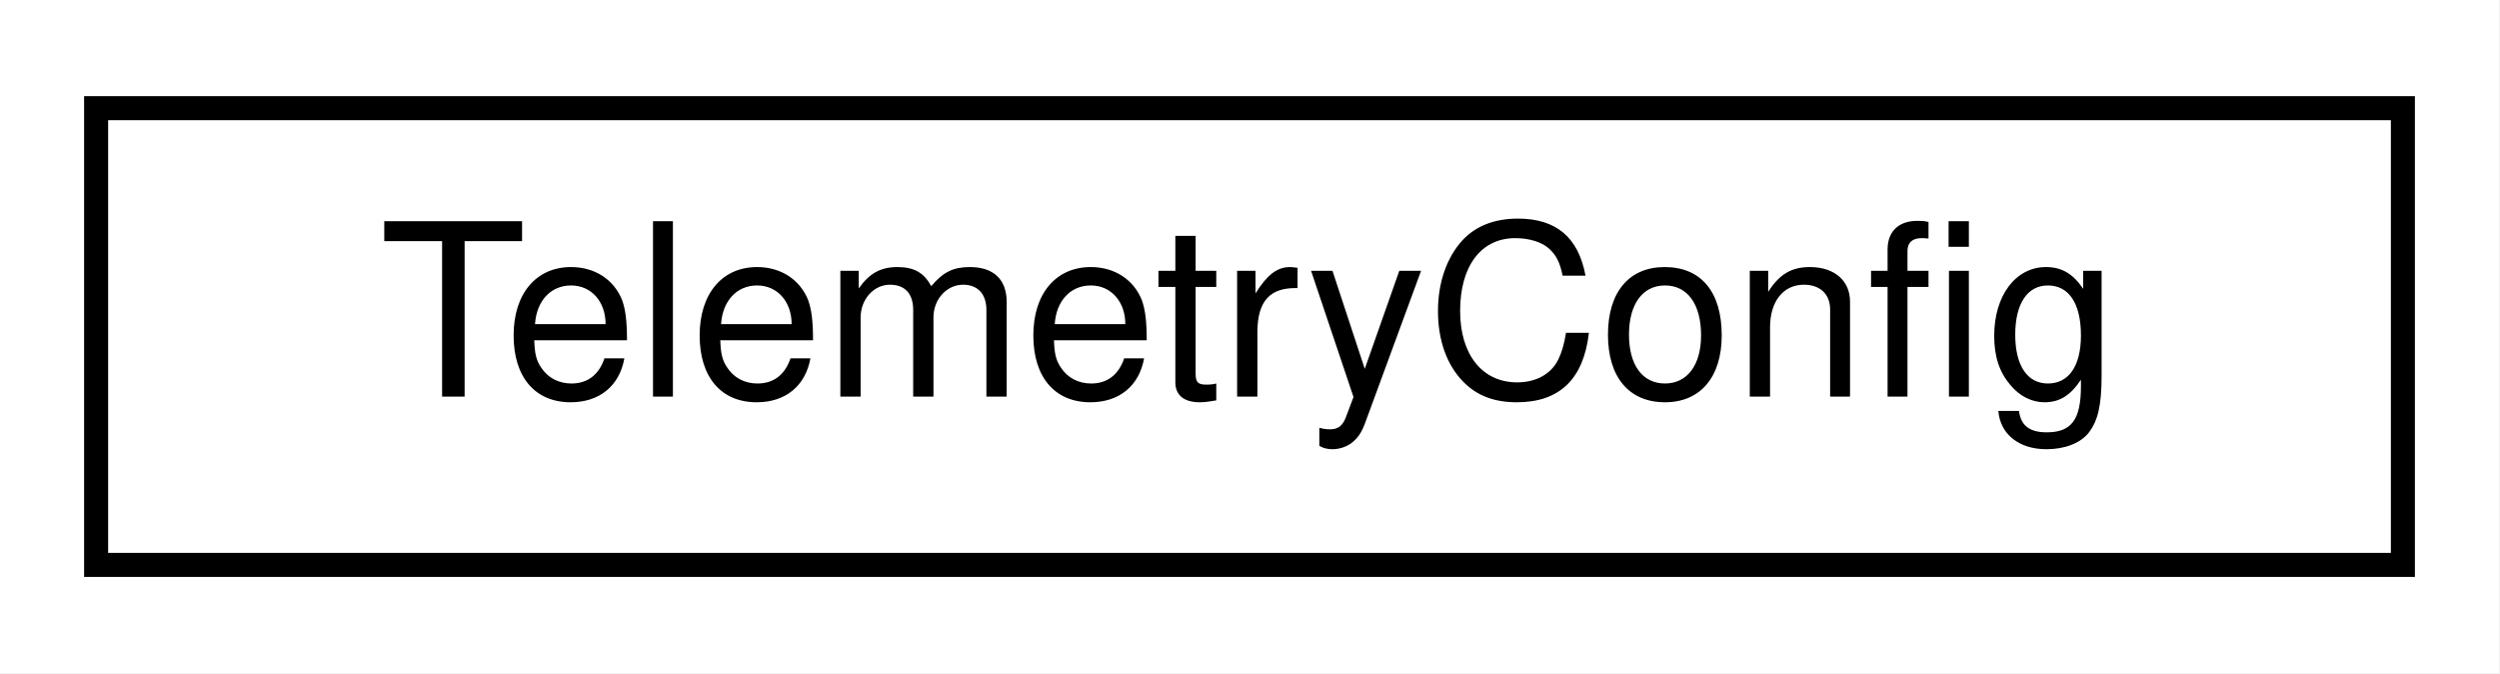
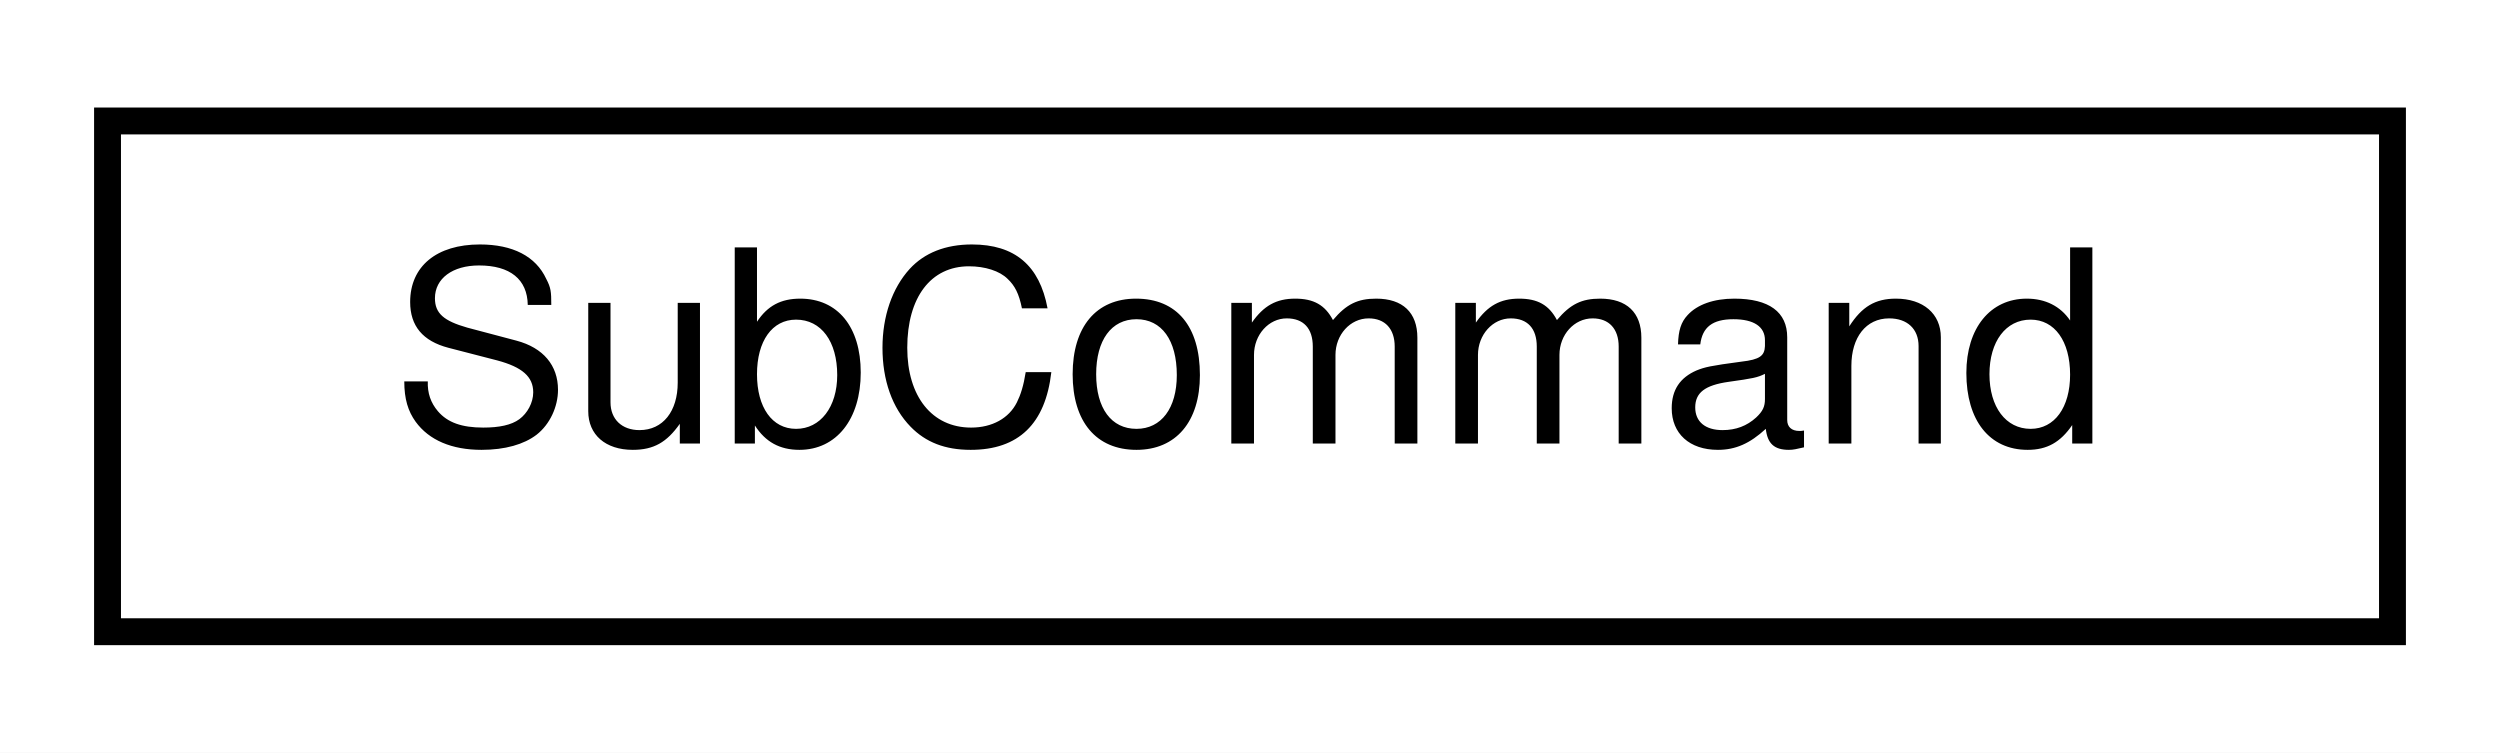
- <svg xmlns="http://www.w3.org/2000/svg" xmlns:xlink="http://www.w3.org/1999/xlink" width="104pt" height="28pt" viewBox="0.00 0.00 104.00 28.00">
+ <svg xmlns="http://www.w3.org/2000/svg" xmlns:xlink="http://www.w3.org/1999/xlink" width="93pt" height="28pt" viewBox="0.00 0.00 93.00 28.00">
  <g id="graph0" class="graph" transform="scale(1 1) rotate(0) translate(4 24)">
-     <polygon fill="white" stroke="transparent" points="-4,4 -4,-24 100,-24 100,4 -4,4" />
+     <polygon fill="white" stroke="transparent" points="-4,4 -4,-24 89,-24 89,4 -4,4" />
    <g id="node1" class="node">
      <g id="a_node1">
-         <a xlink:href="struct_telemetry_config.html" target="_top" xlink:title=" ">
-           <polygon fill="white" stroke="black" points="0,-0.5 0,-19.5 96,-19.5 96,-0.5 0,-0.5" />
-           <text text-anchor="middle" x="48" y="-7.5" font-family="Helvetica,sans-Serif" font-size="10.00">TelemetryConfig</text>
+         <a xlink:href="struct_sub_command.html" target="_top" xlink:title=" ">
+           <polygon fill="white" stroke="black" points="0,-0.5 0,-19.5 85,-19.5 85,-0.5 0,-0.5" />
+           <text text-anchor="middle" x="42.5" y="-7.5" font-family="Helvetica,sans-Serif" font-size="10.00">SubCommand</text>
        </a>
      </g>
    </g>
  </g>
</svg>
